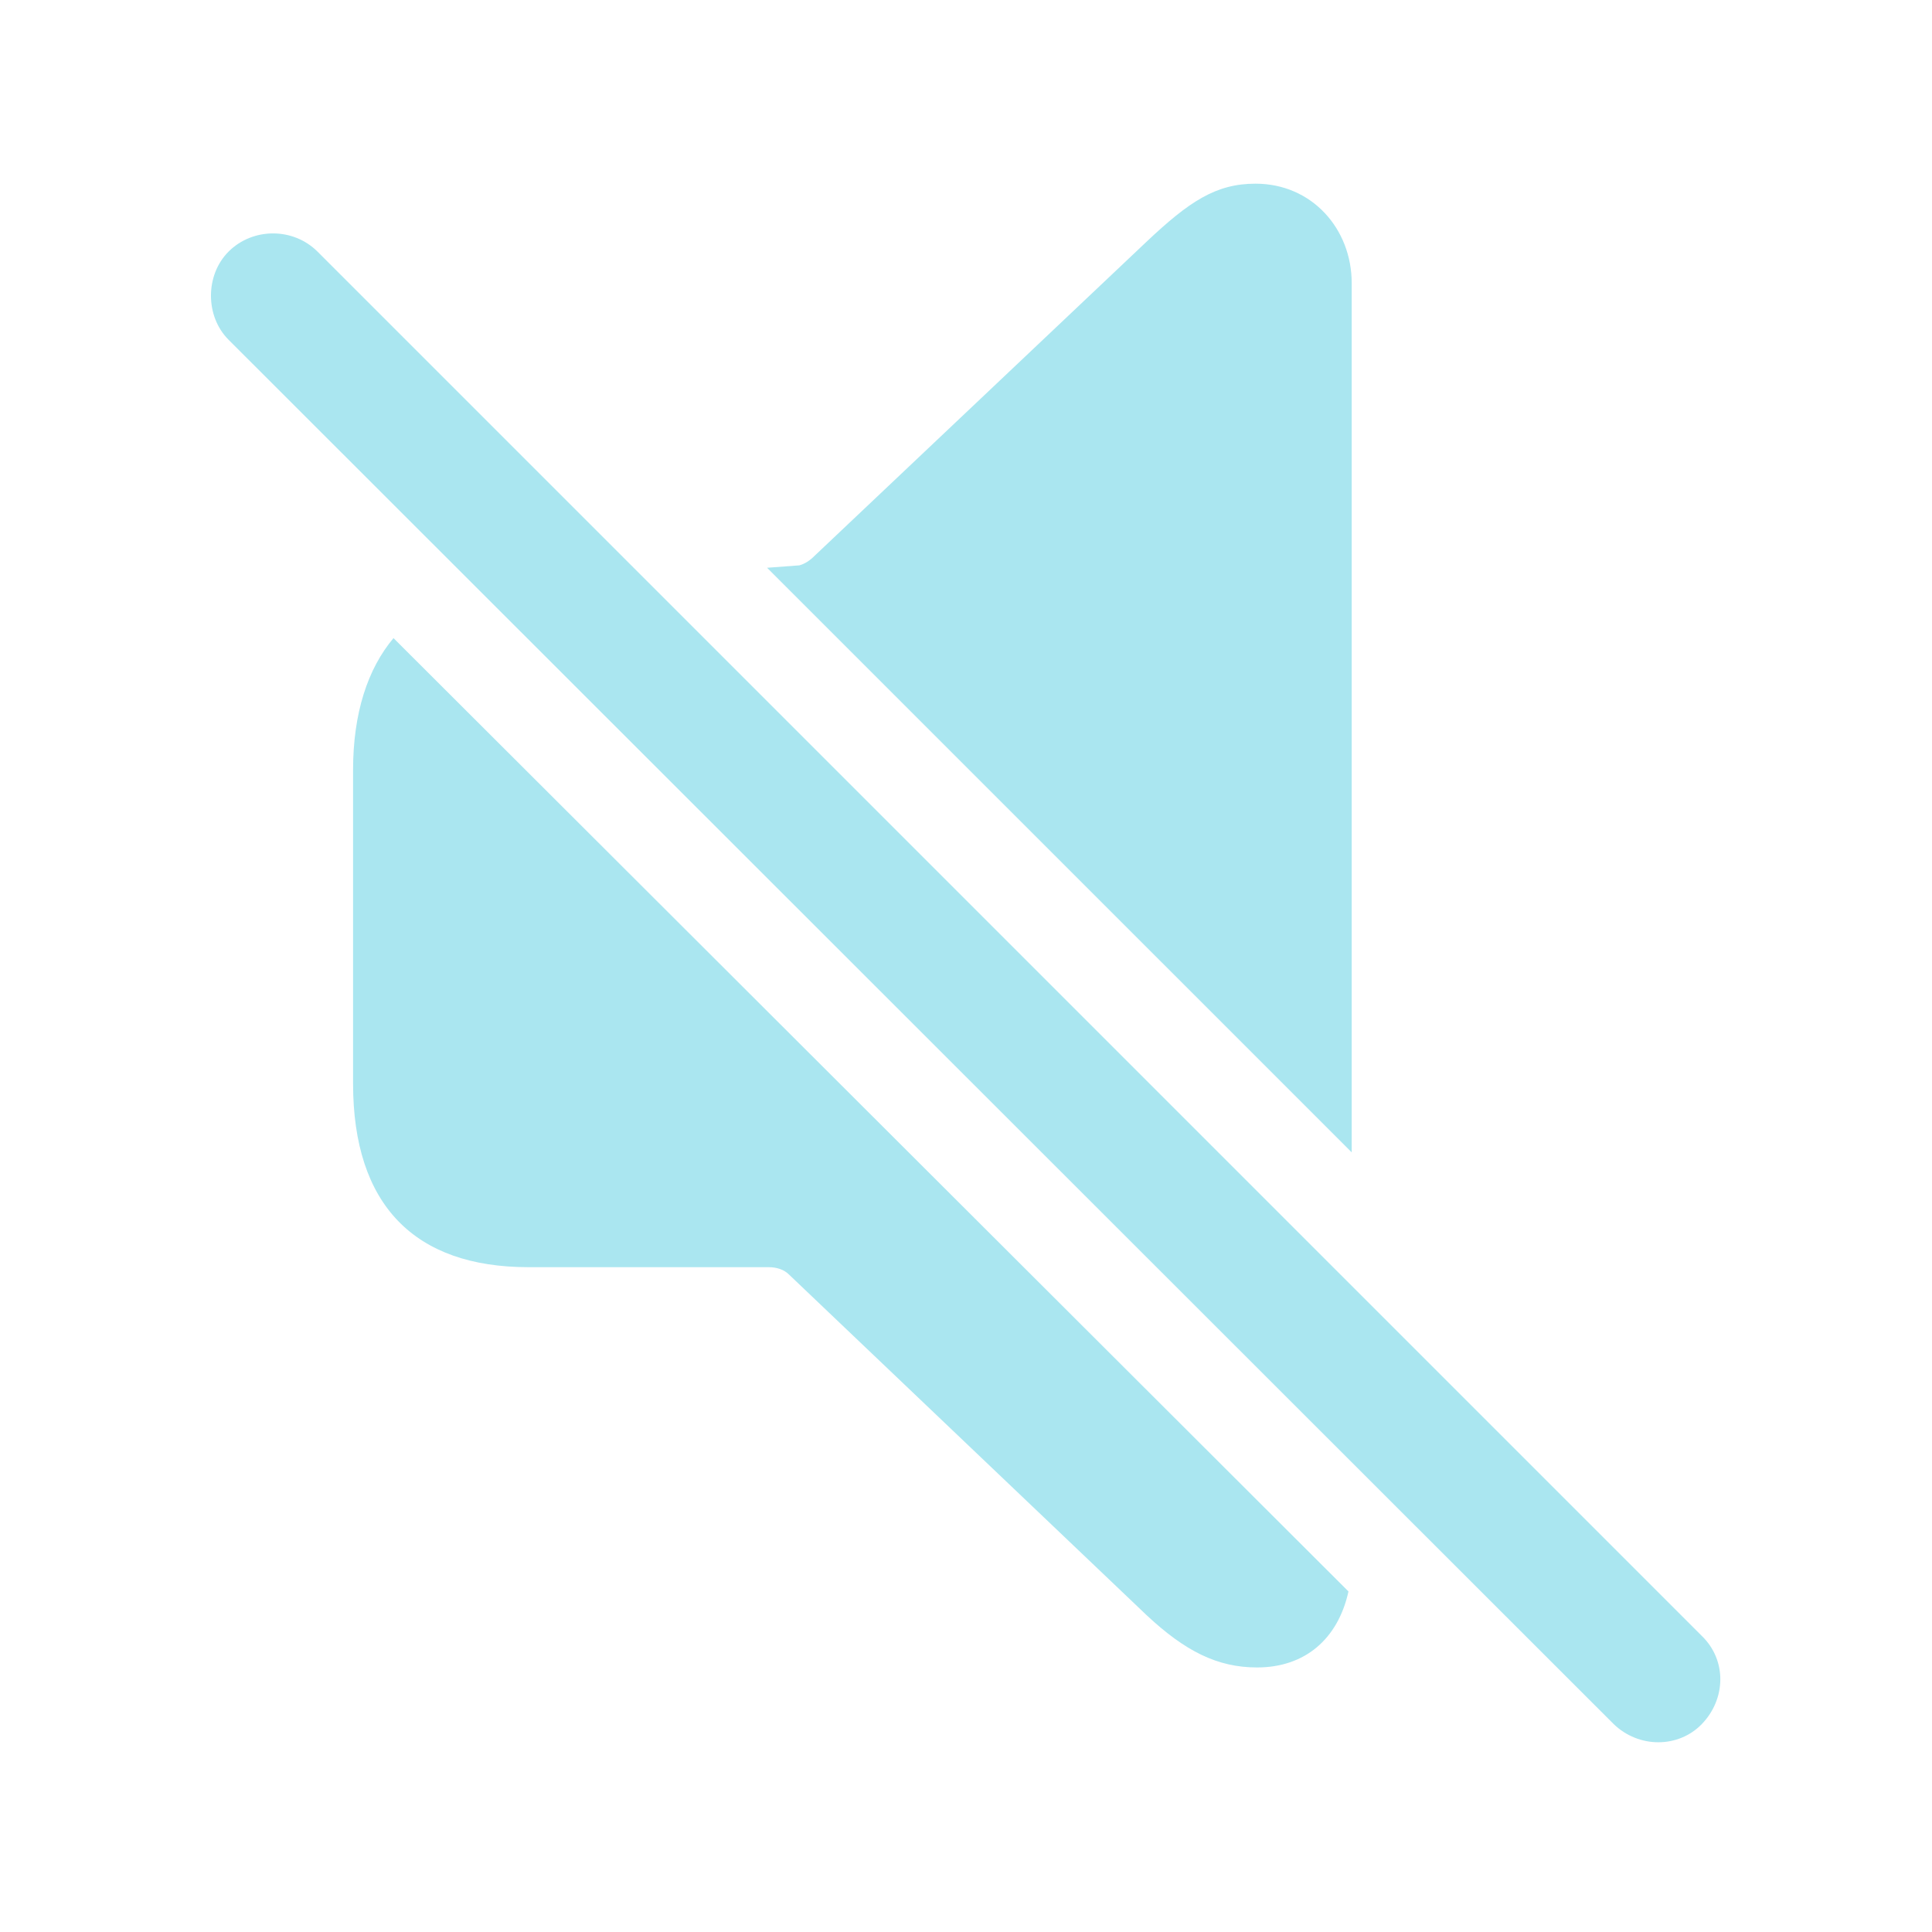
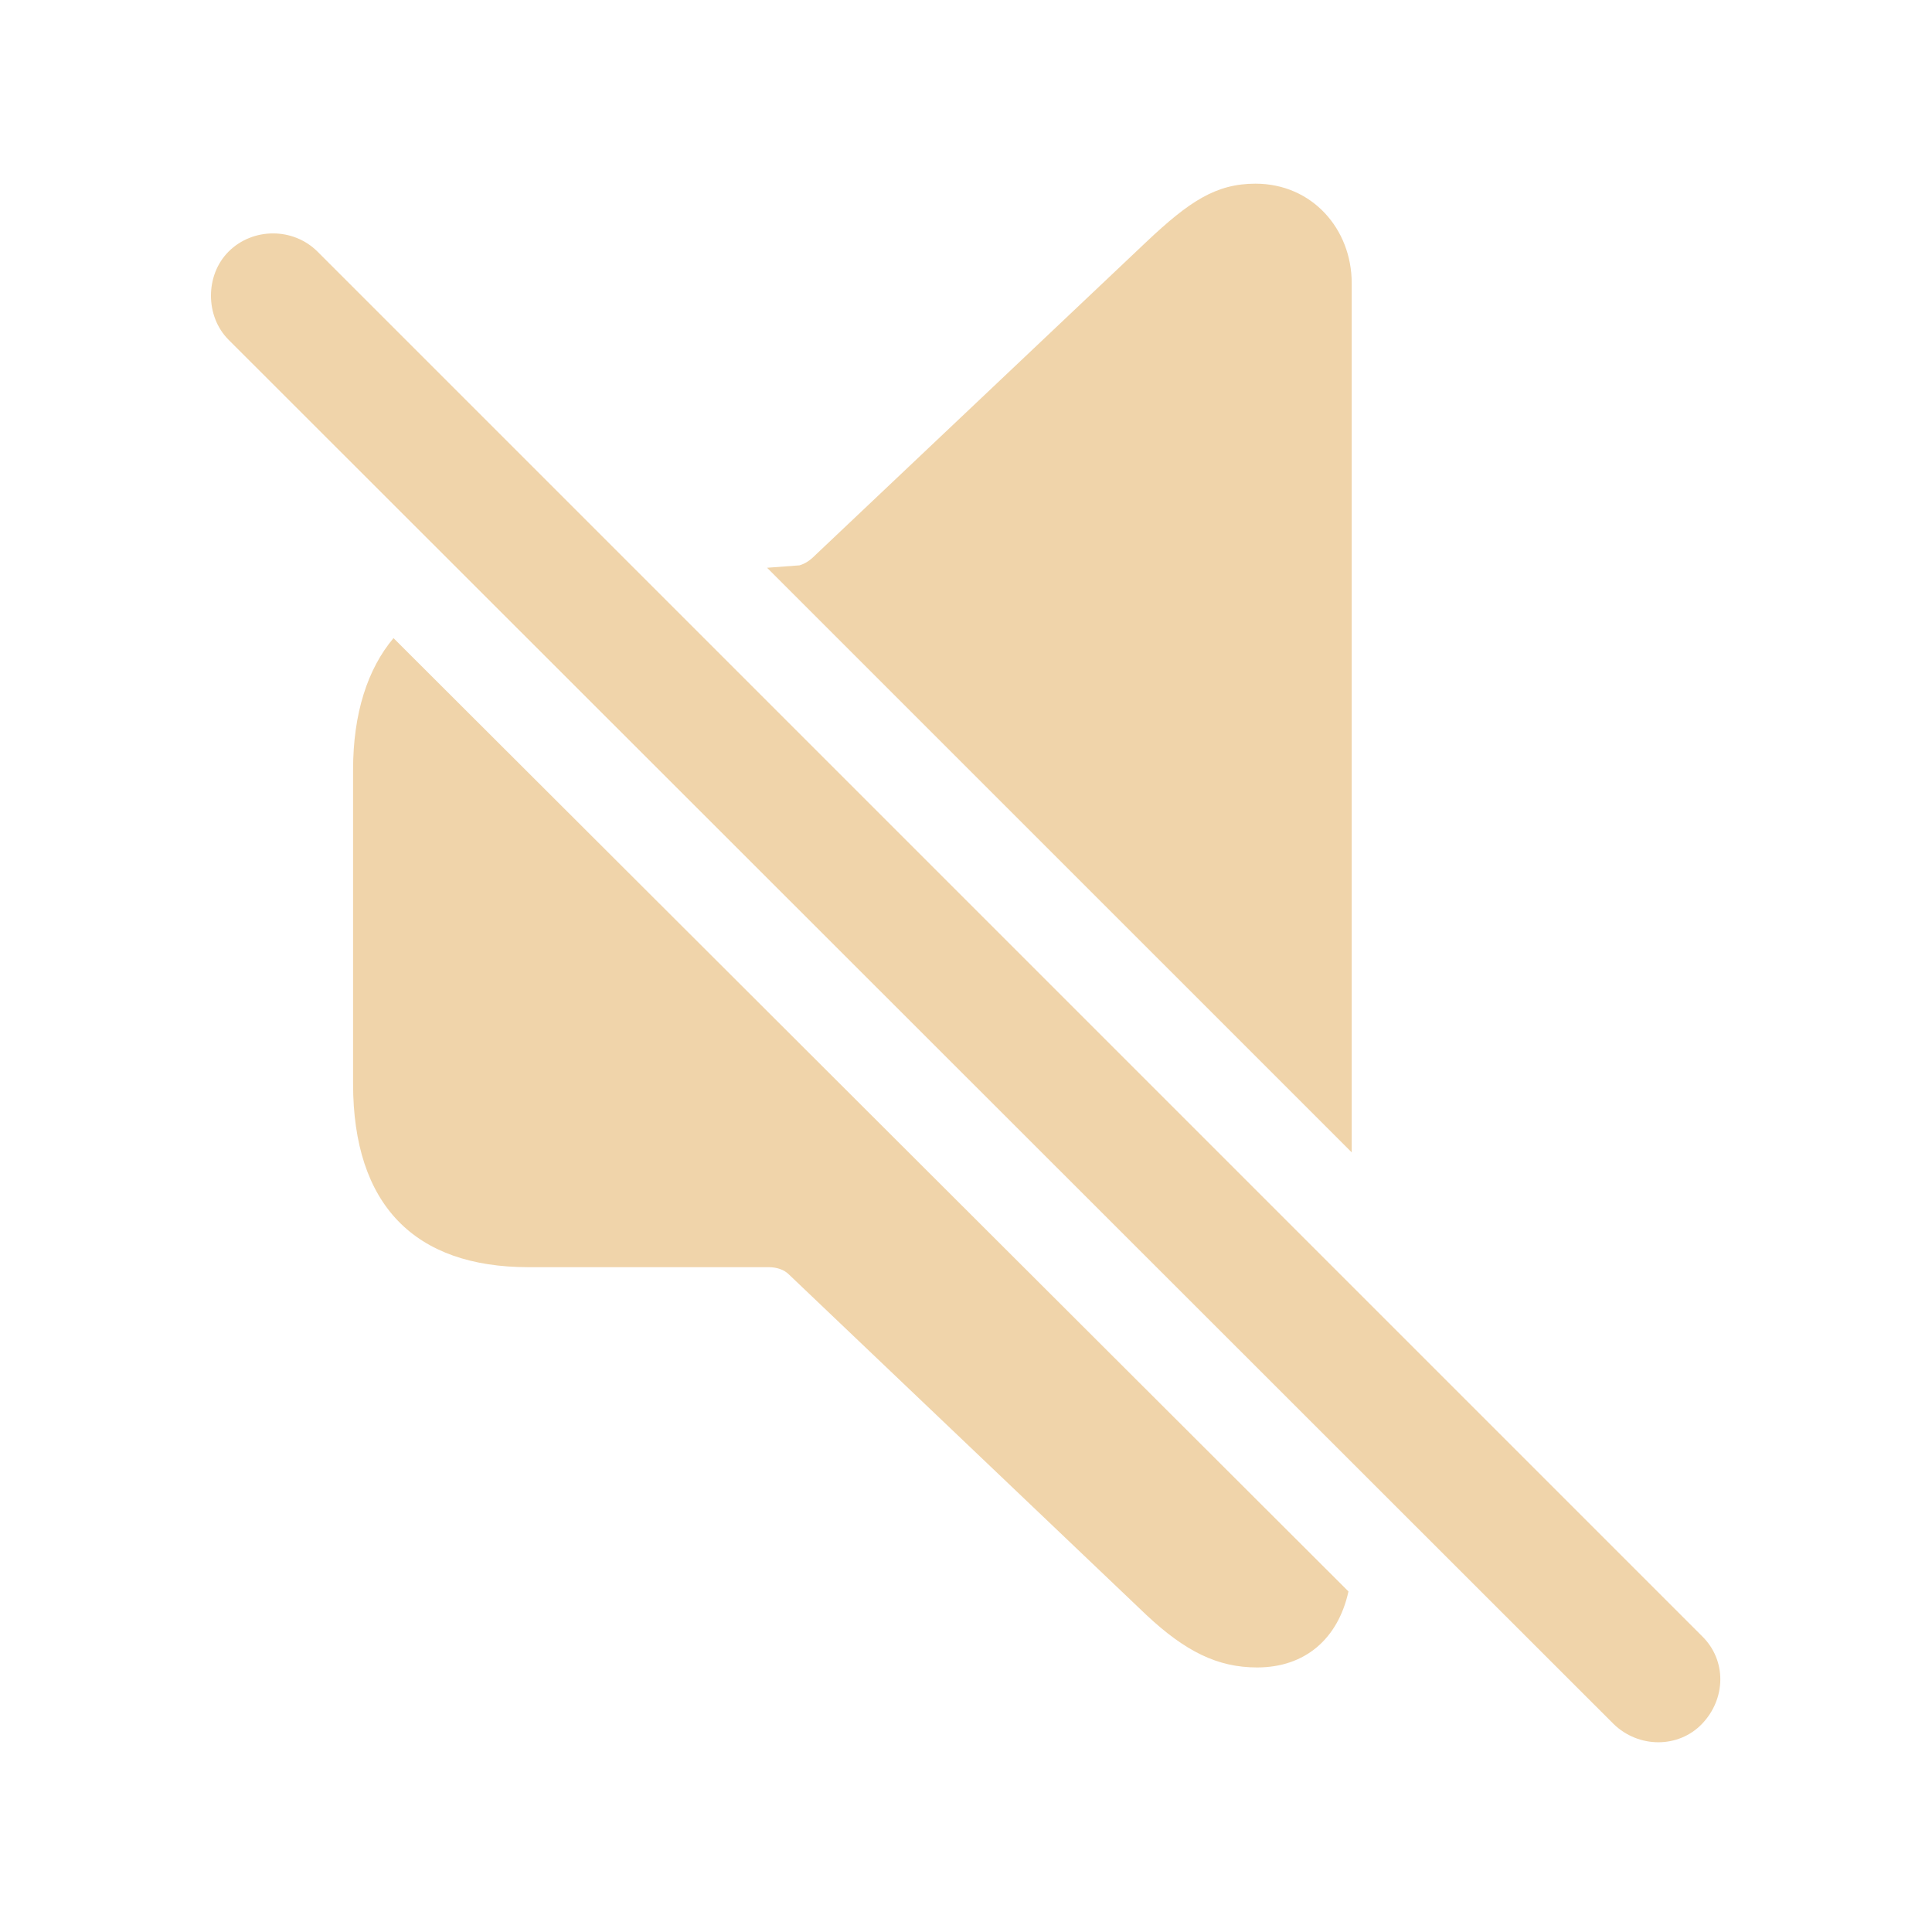
- <svg fill="#AAE6F0" width="120px" height="120px" viewBox="0 0 56 56">
+ <svg fill="#F0D4AA" width="120px" height="120px" viewBox="0 0 56 56">
  <path d="M 39.18 33.402 L 39.18 8.207 C 39.18 6.637 38.031 5.324 36.391 5.324 C 35.242 5.324 34.469 5.84 33.227 7.012 L 23.617 16.105 C 23.477 16.246 23.336 16.34 23.172 16.387 L 22.234 16.457 Z M 46.773 49.973 C 47.5 50.676 48.648 50.676 49.328 49.973 C 50.031 49.246 50.055 48.121 49.328 47.418 L 9.203 7.293 C 8.5 6.59 7.328 6.59 6.625 7.293 C 5.945 7.973 5.945 9.168 6.625 9.848 Z M 36.437 48.332 C 37.82 48.332 38.781 47.512 39.086 46.129 L 11.406 18.496 C 10.656 19.387 10.234 20.676 10.234 22.316 L 10.234 31.41 C 10.234 34.926 12.015 36.73 15.32 36.73 L 22.281 36.73 C 22.515 36.73 22.727 36.801 22.867 36.941 L 33.227 46.809 C 34.352 47.863 35.289 48.332 36.437 48.332 Z" />
</svg>
